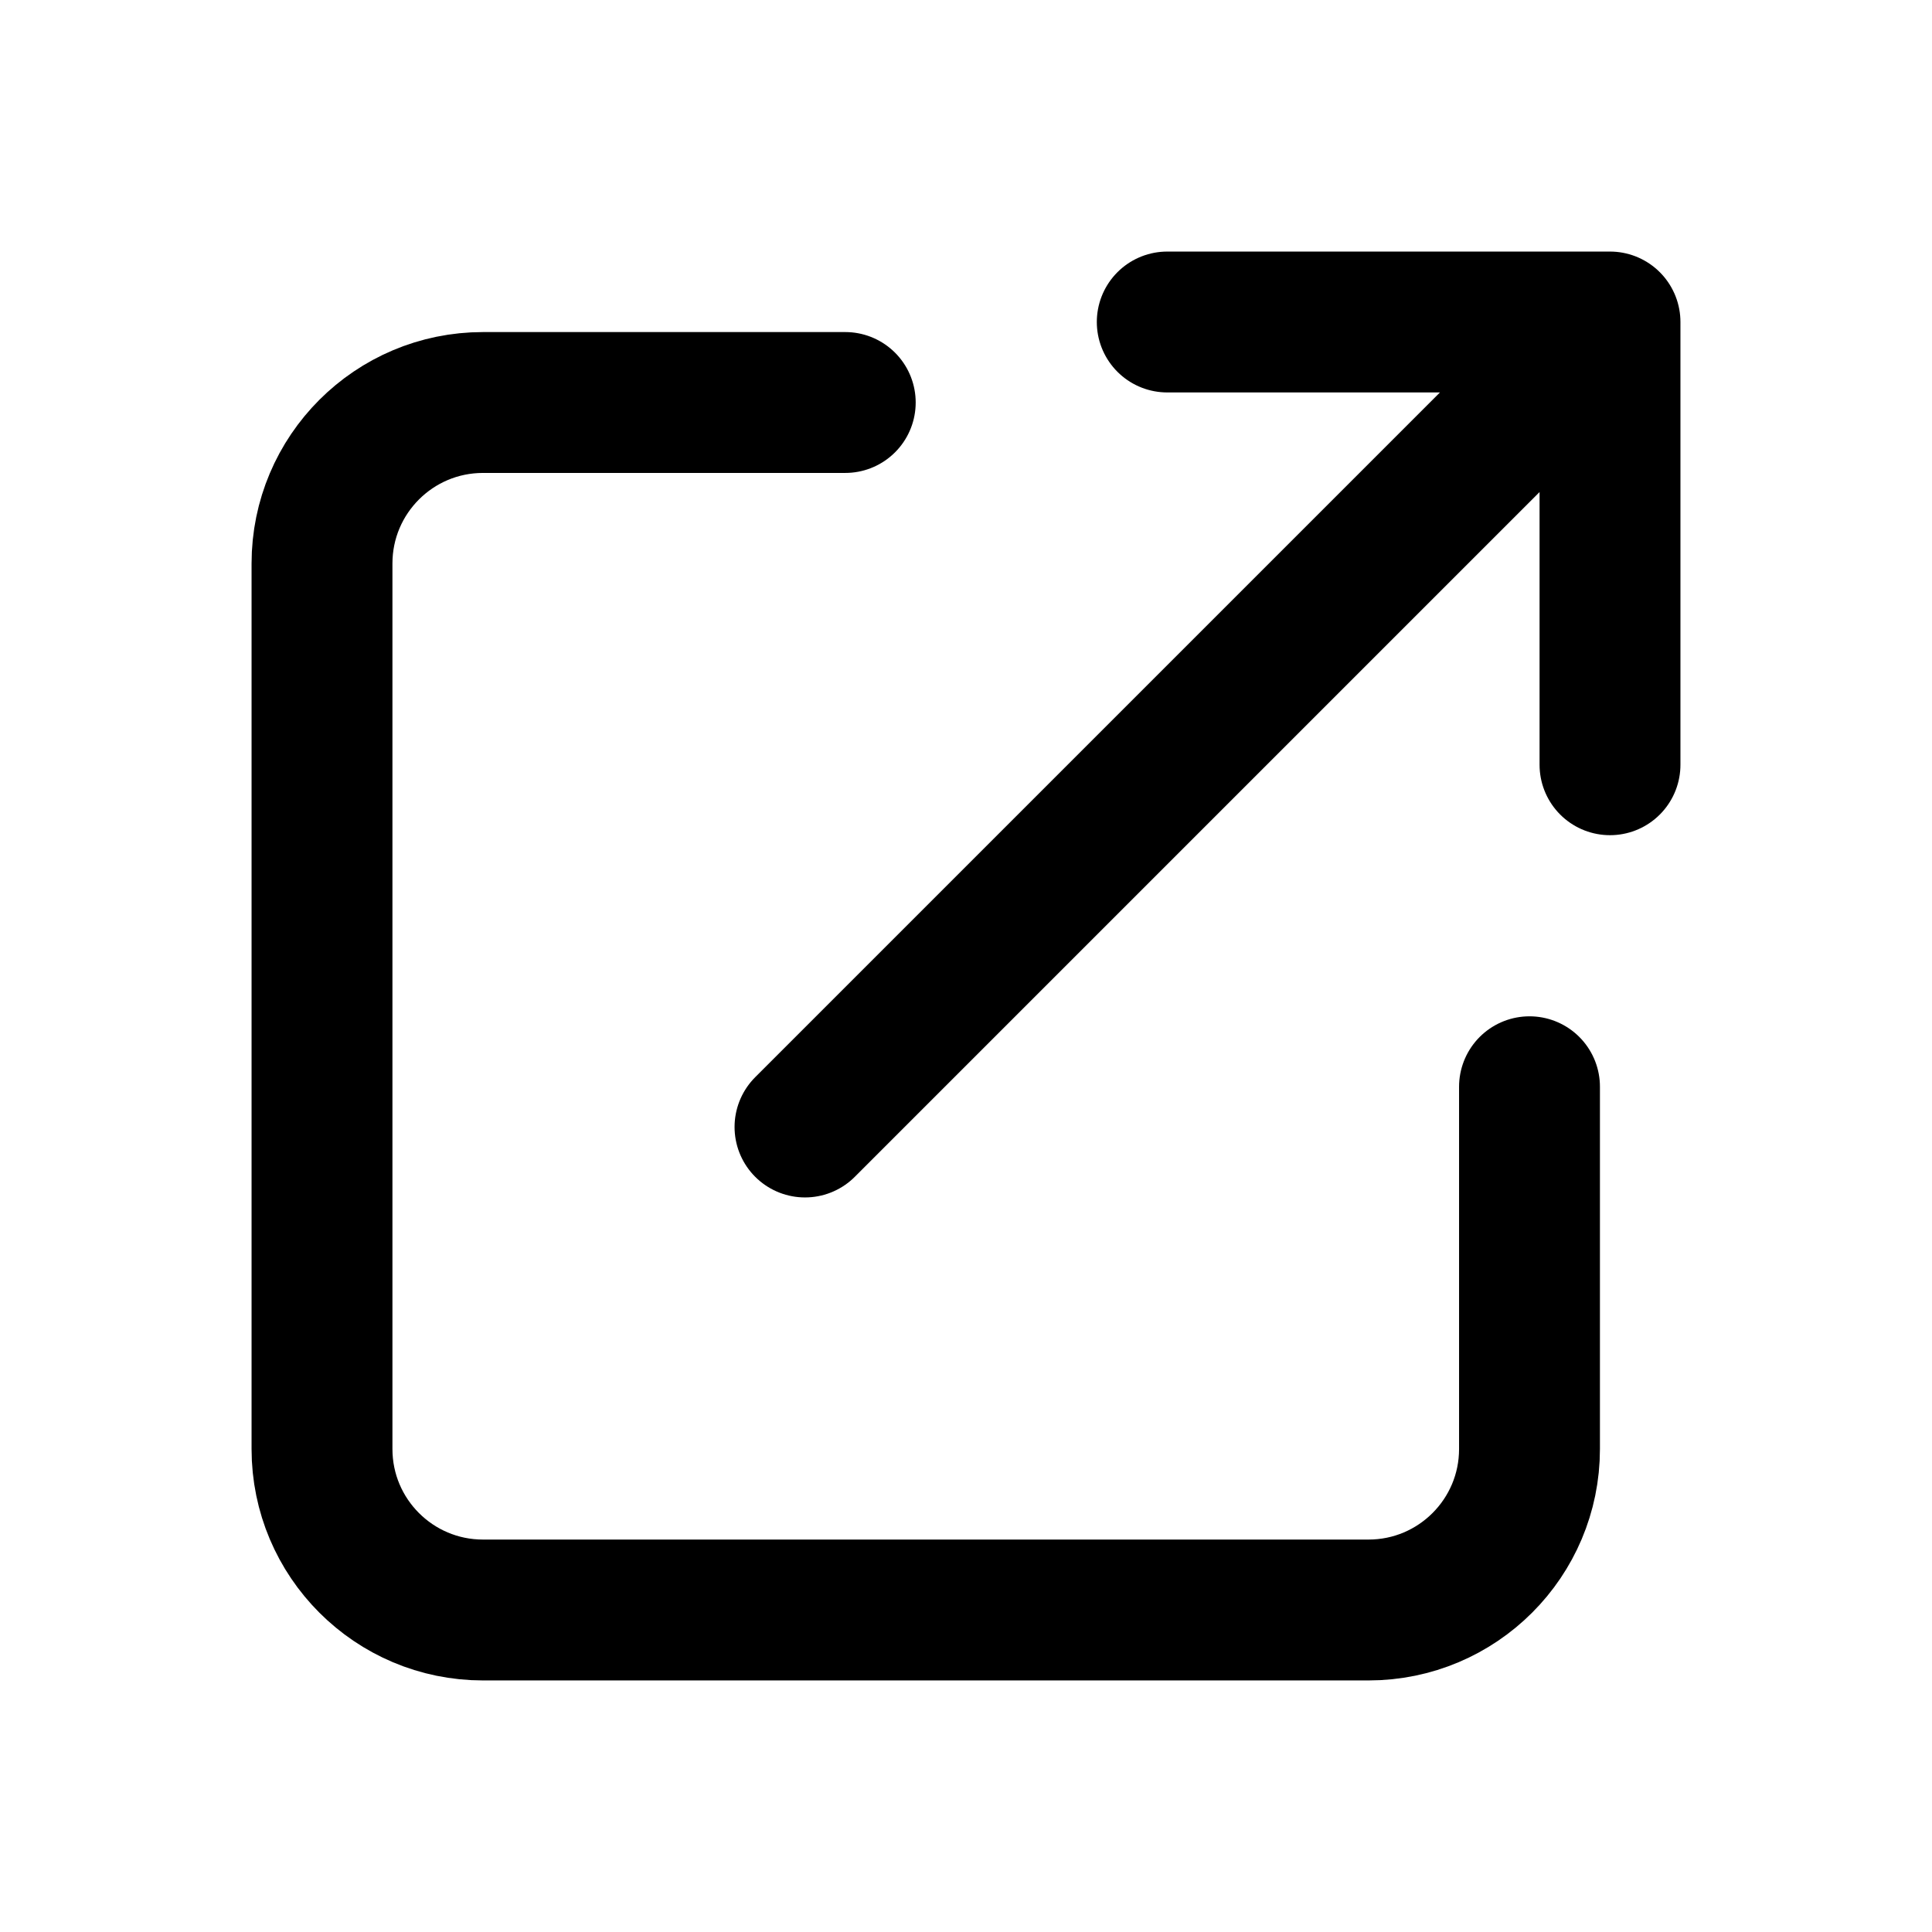
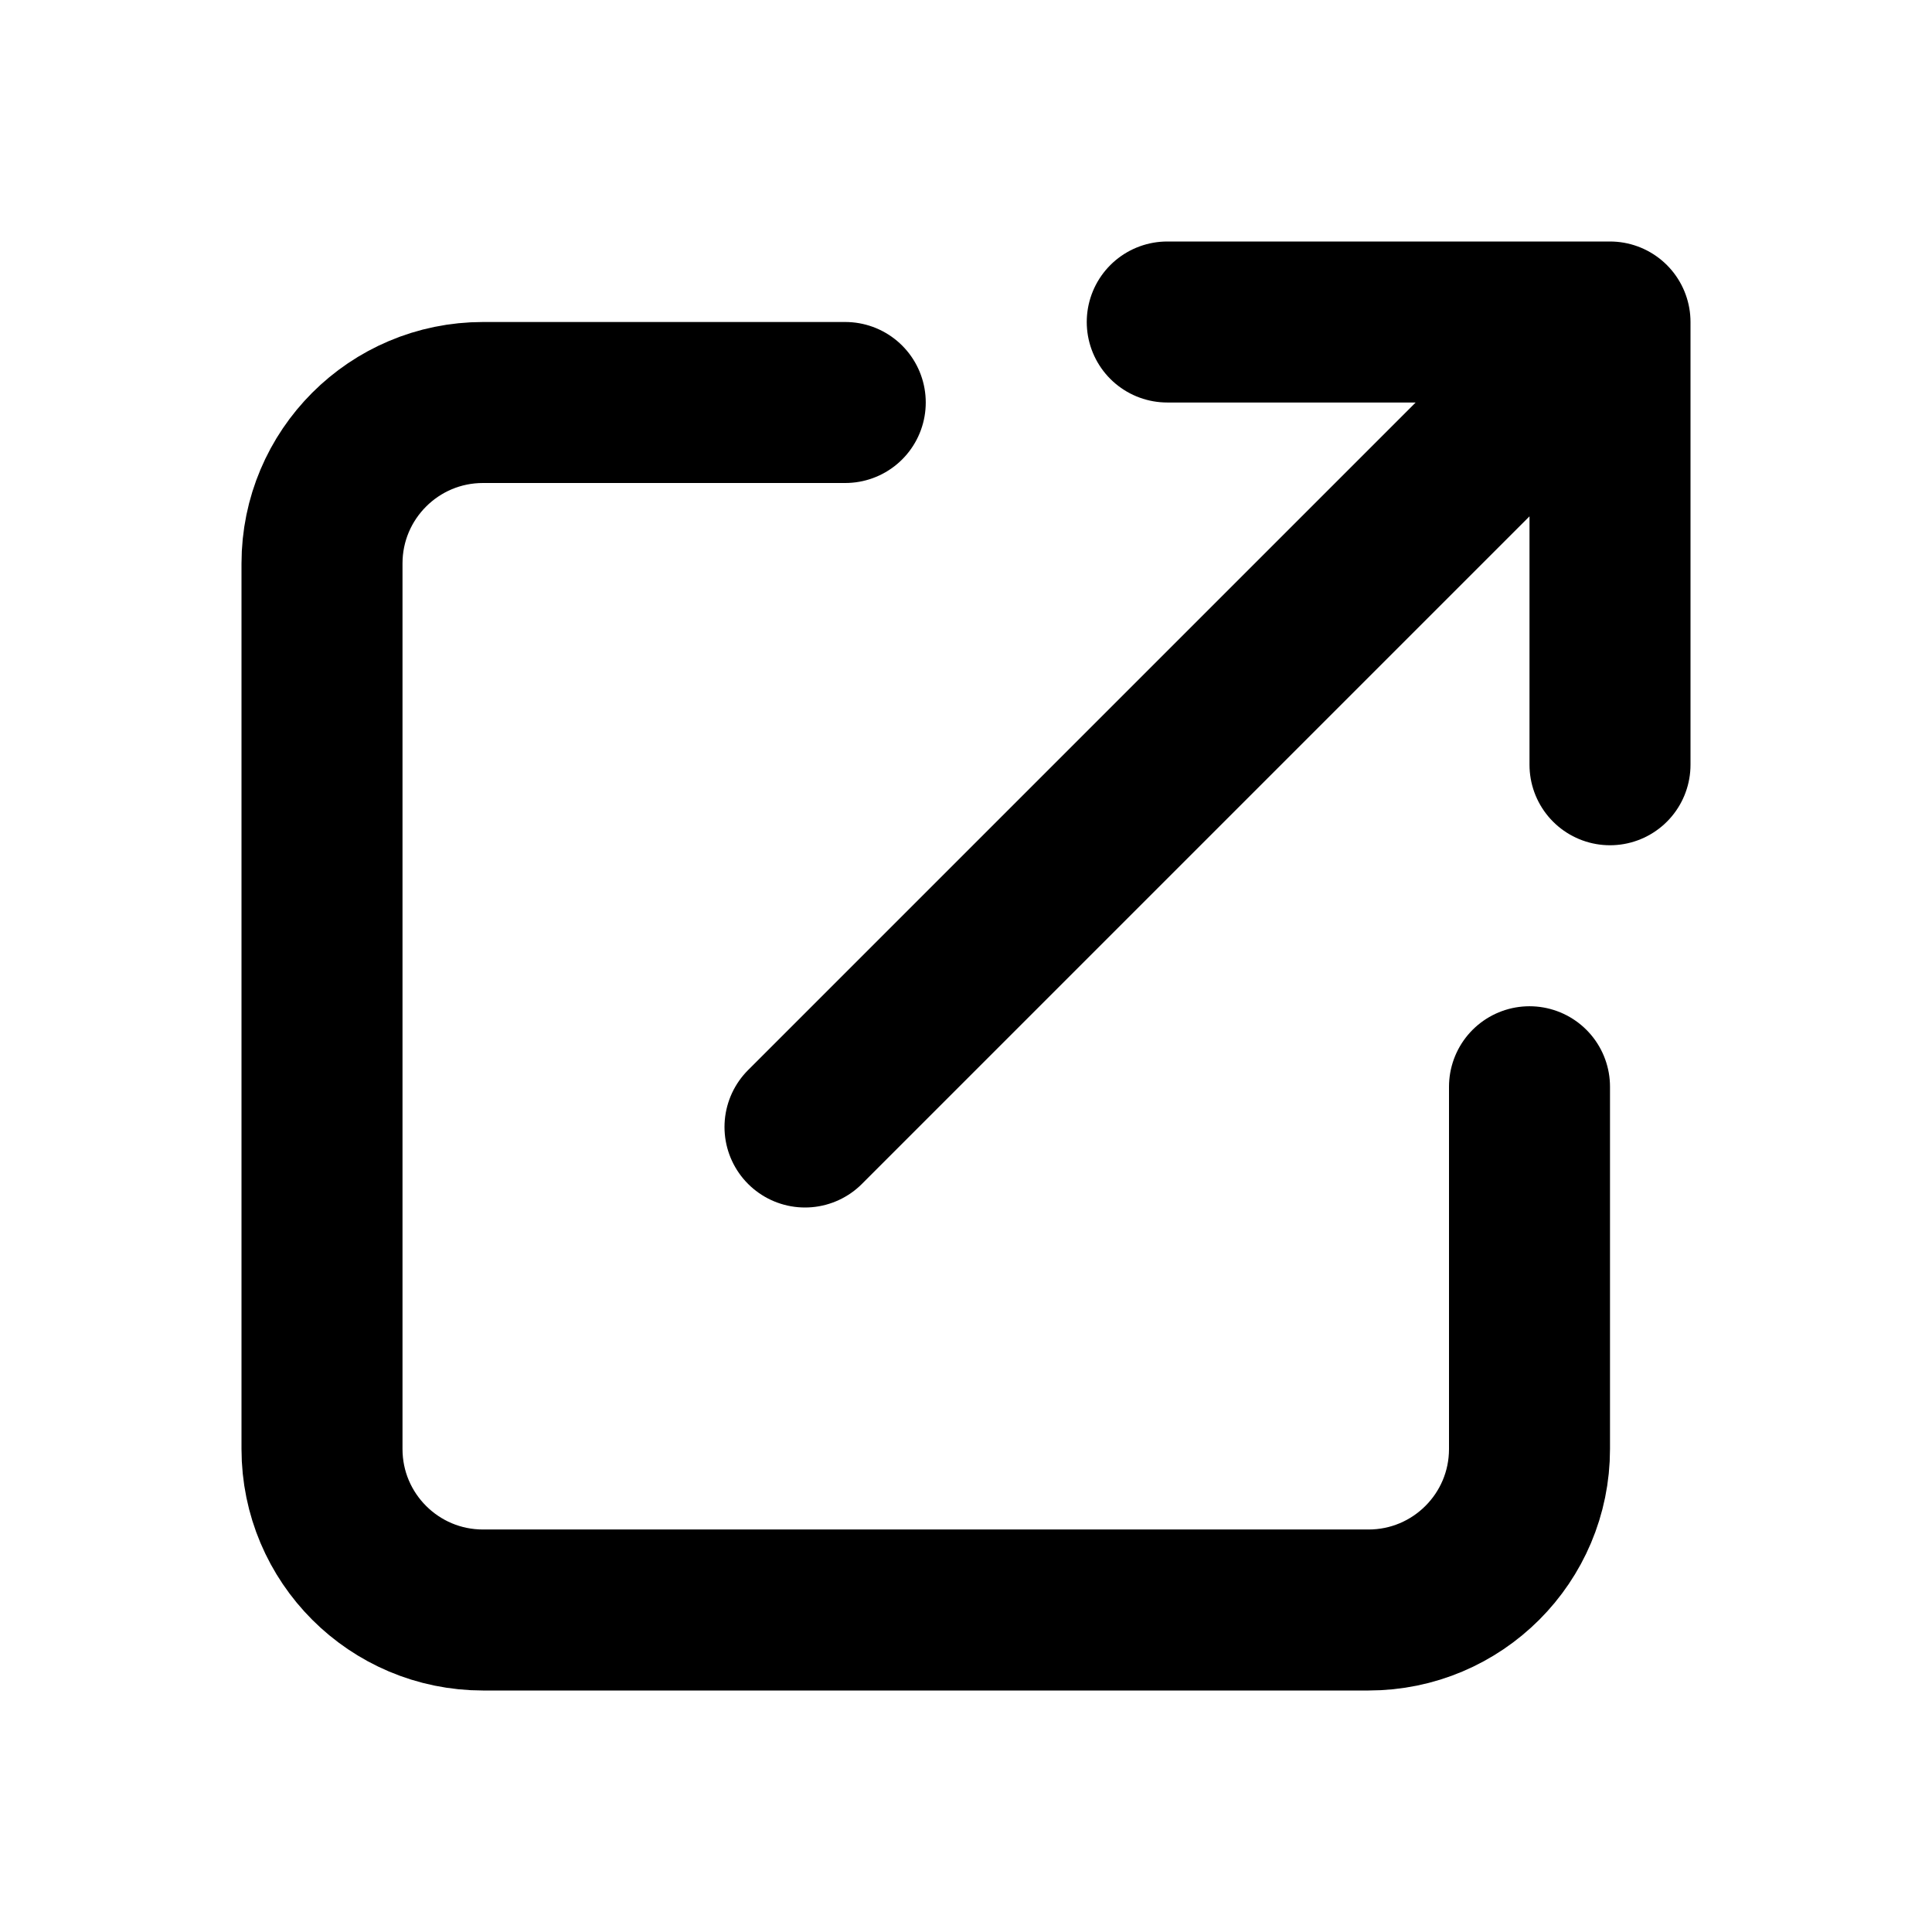
- <svg xmlns="http://www.w3.org/2000/svg" width="16" height="16" viewBox="0 0 24 24" fill="none" stroke="currentColor" stroke-width="1.75" stroke-linecap="round" stroke-linejoin="round">
+ <svg xmlns="http://www.w3.org/2000/svg" width="16" height="16" viewBox="0 0 24 24" fill="none" stroke="currentColor" stroke-width="2" stroke-linecap="round" stroke-linejoin="round">
  <path d="M10 14 20 4M14.5 4H20v5.5" />
  <path d="M19 13.5V18a2 2 0 0 1-2 2H6a2 2 0 0 1-2-2V7a2 2 0 0 1 2-2h4.5" />
</svg>
